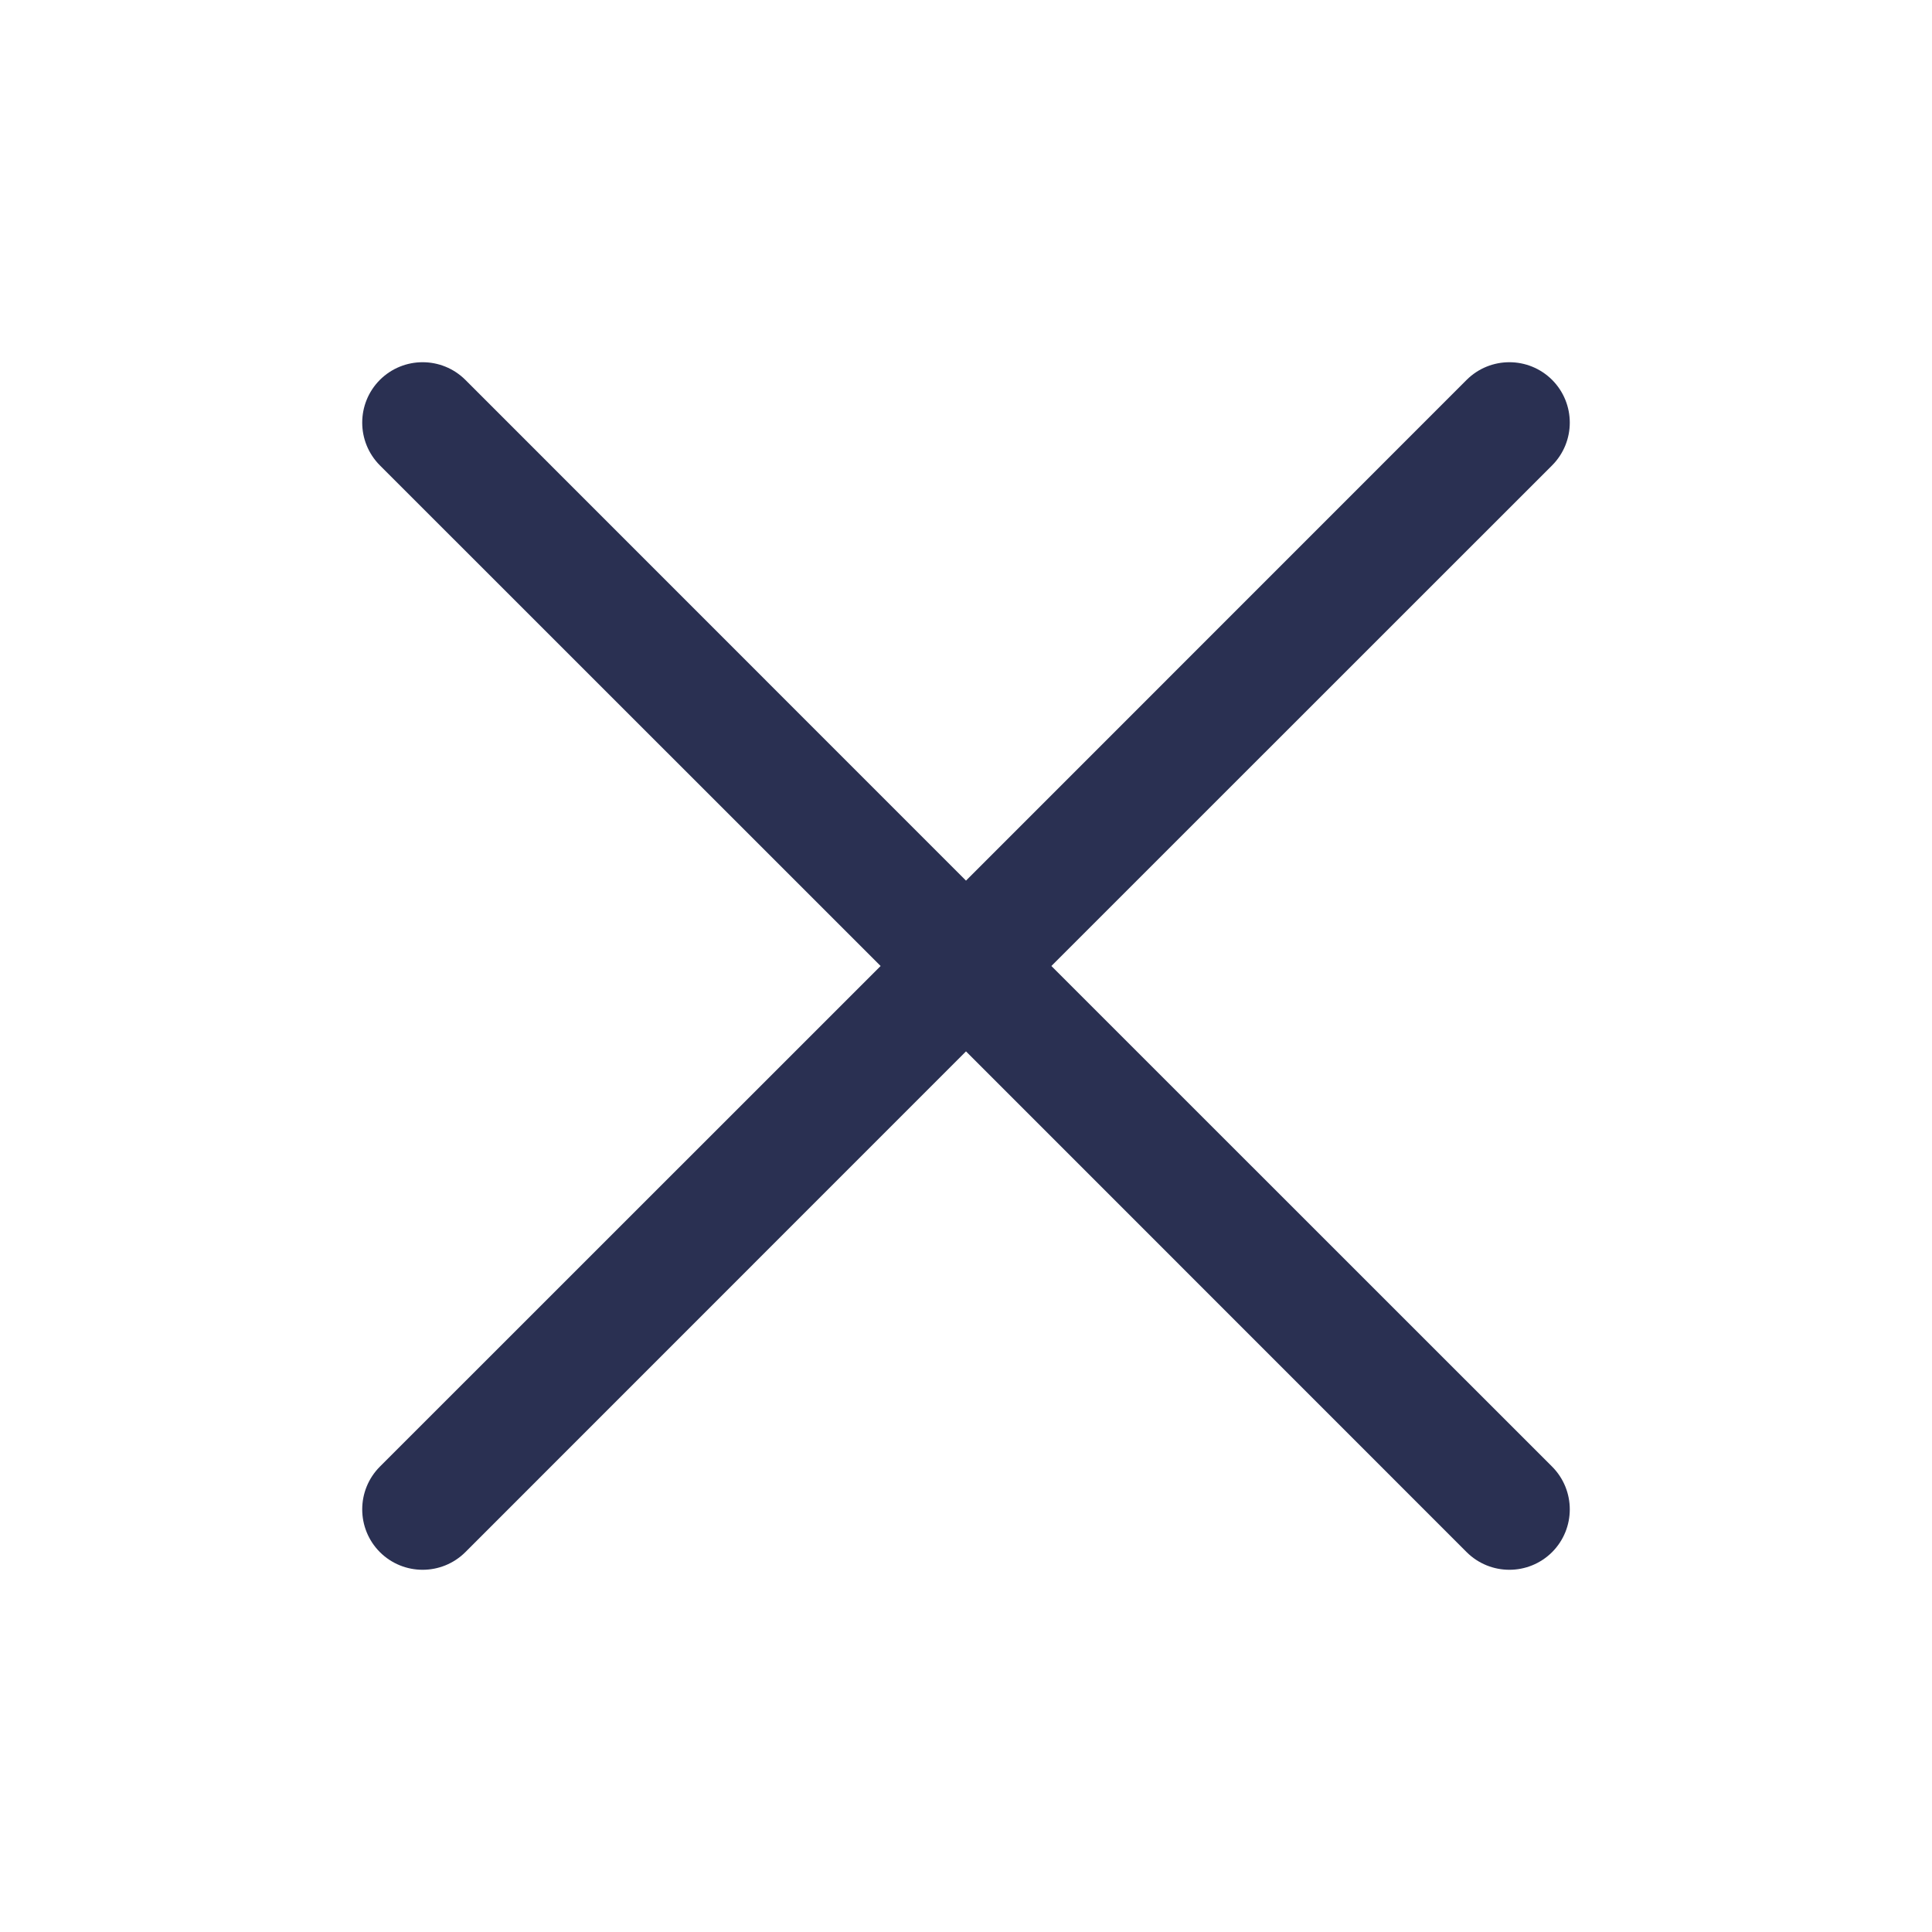
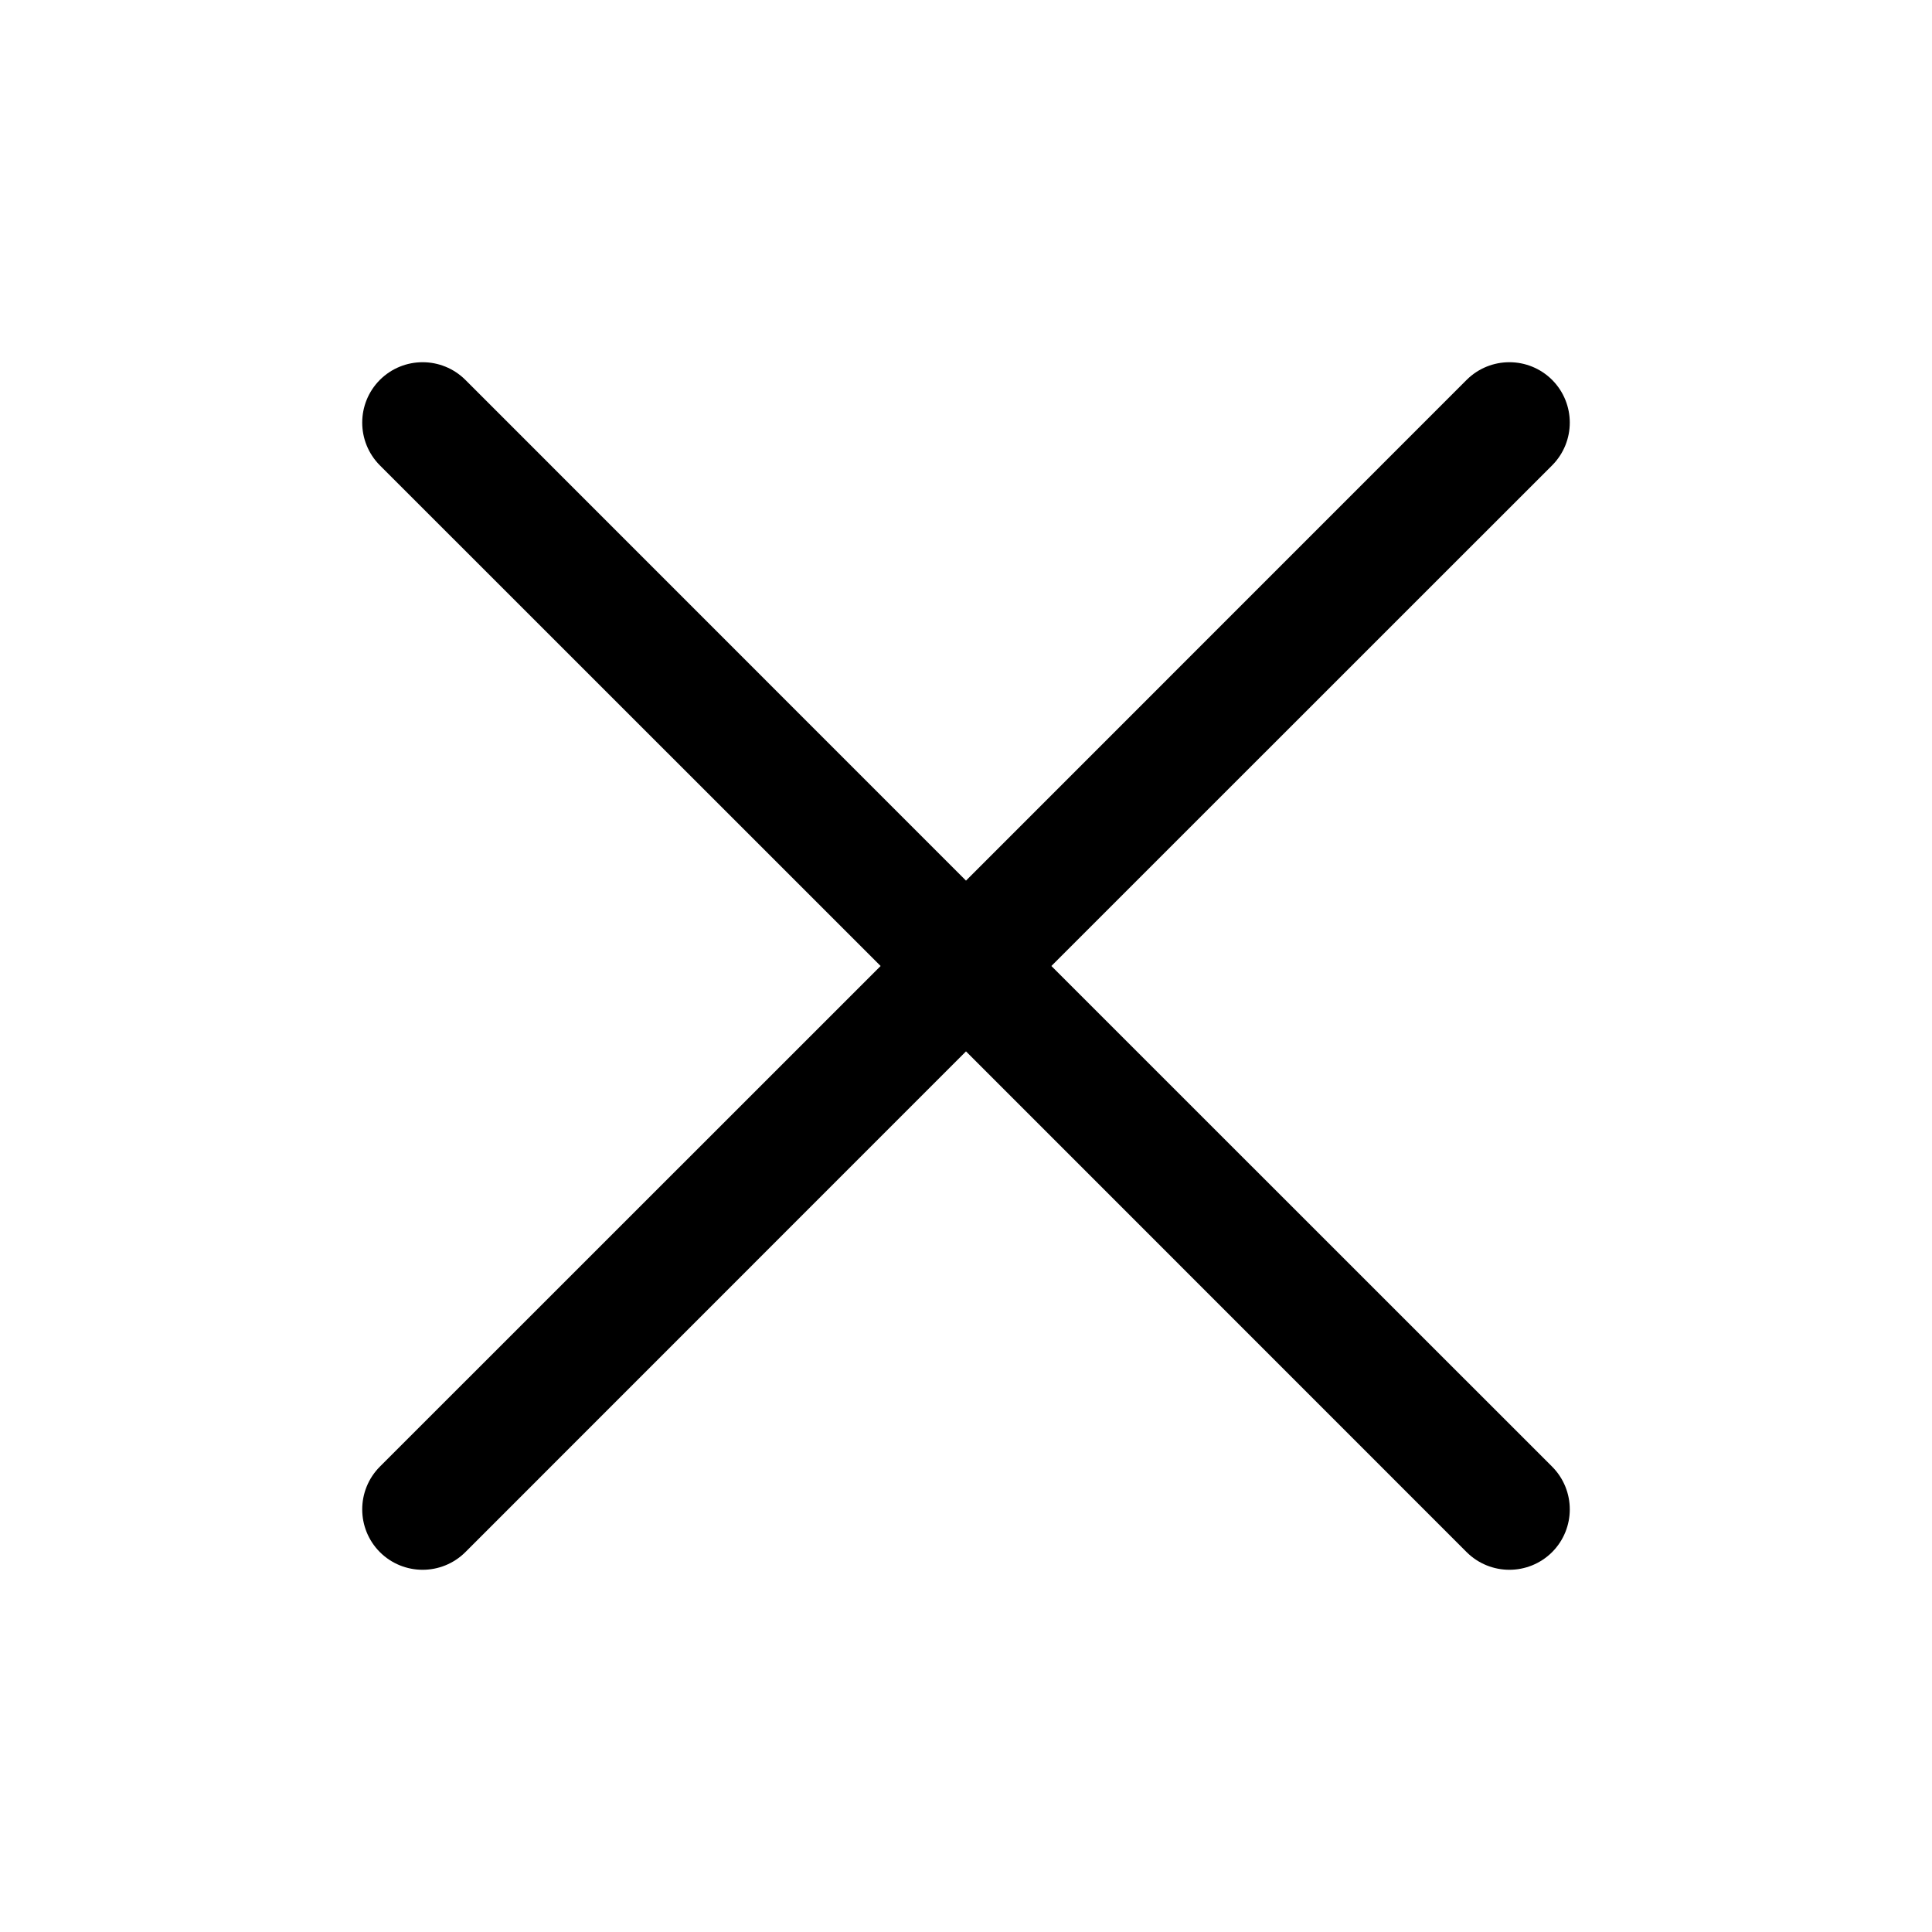
<svg xmlns="http://www.w3.org/2000/svg" width="16px" height="16px" viewBox="0 0 16 16" version="1.1">
  <defs />
-   <g id="icons/system/light/close/ic-close" stroke="none" stroke-width="1" fill="none" fill-rule="evenodd">
-     <path d="M8,7.293 L12.146,3.146 C12.342,2.951 12.658,2.951 12.854,3.146 C13.049,3.342 13.049,3.658 12.854,3.854 L8.707,8 L12.854,12.146 C13.049,12.342 13.049,12.658 12.854,12.854 C12.658,13.049 12.342,13.049 12.146,12.854 L8,8.707 L3.854,12.854 C3.658,13.049 3.342,13.049 3.146,12.854 C2.951,12.658 2.951,12.342 3.146,12.146 L7.293,8 L3.146,3.854 C2.951,3.658 2.951,3.342 3.146,3.146 C3.342,2.951 3.658,2.951 3.854,3.146 L8,7.293 Z" id="Combined-Shape" fill="#2A3052" fill-rule="nonzero" />
+   <g id="icons/system/light/close/ic-close" stroke="none" stroke-width="1" fill-rule="evenodd">
+     <path d="M8,7.293 L12.146,3.146 C12.342,2.951 12.658,2.951 12.854,3.146 C13.049,3.342 13.049,3.658 12.854,3.854 L8.707,8 L12.854,12.146 C13.049,12.342 13.049,12.658 12.854,12.854 C12.658,13.049 12.342,13.049 12.146,12.854 L8,8.707 L3.854,12.854 C3.658,13.049 3.342,13.049 3.146,12.854 C2.951,12.658 2.951,12.342 3.146,12.146 L7.293,8 L3.146,3.854 C2.951,3.658 2.951,3.342 3.146,3.146 C3.342,2.951 3.658,2.951 3.854,3.146 L8,7.293 Z" id="Combined-Shape" fill-rule="nonzero" />
  </g>
</svg>
